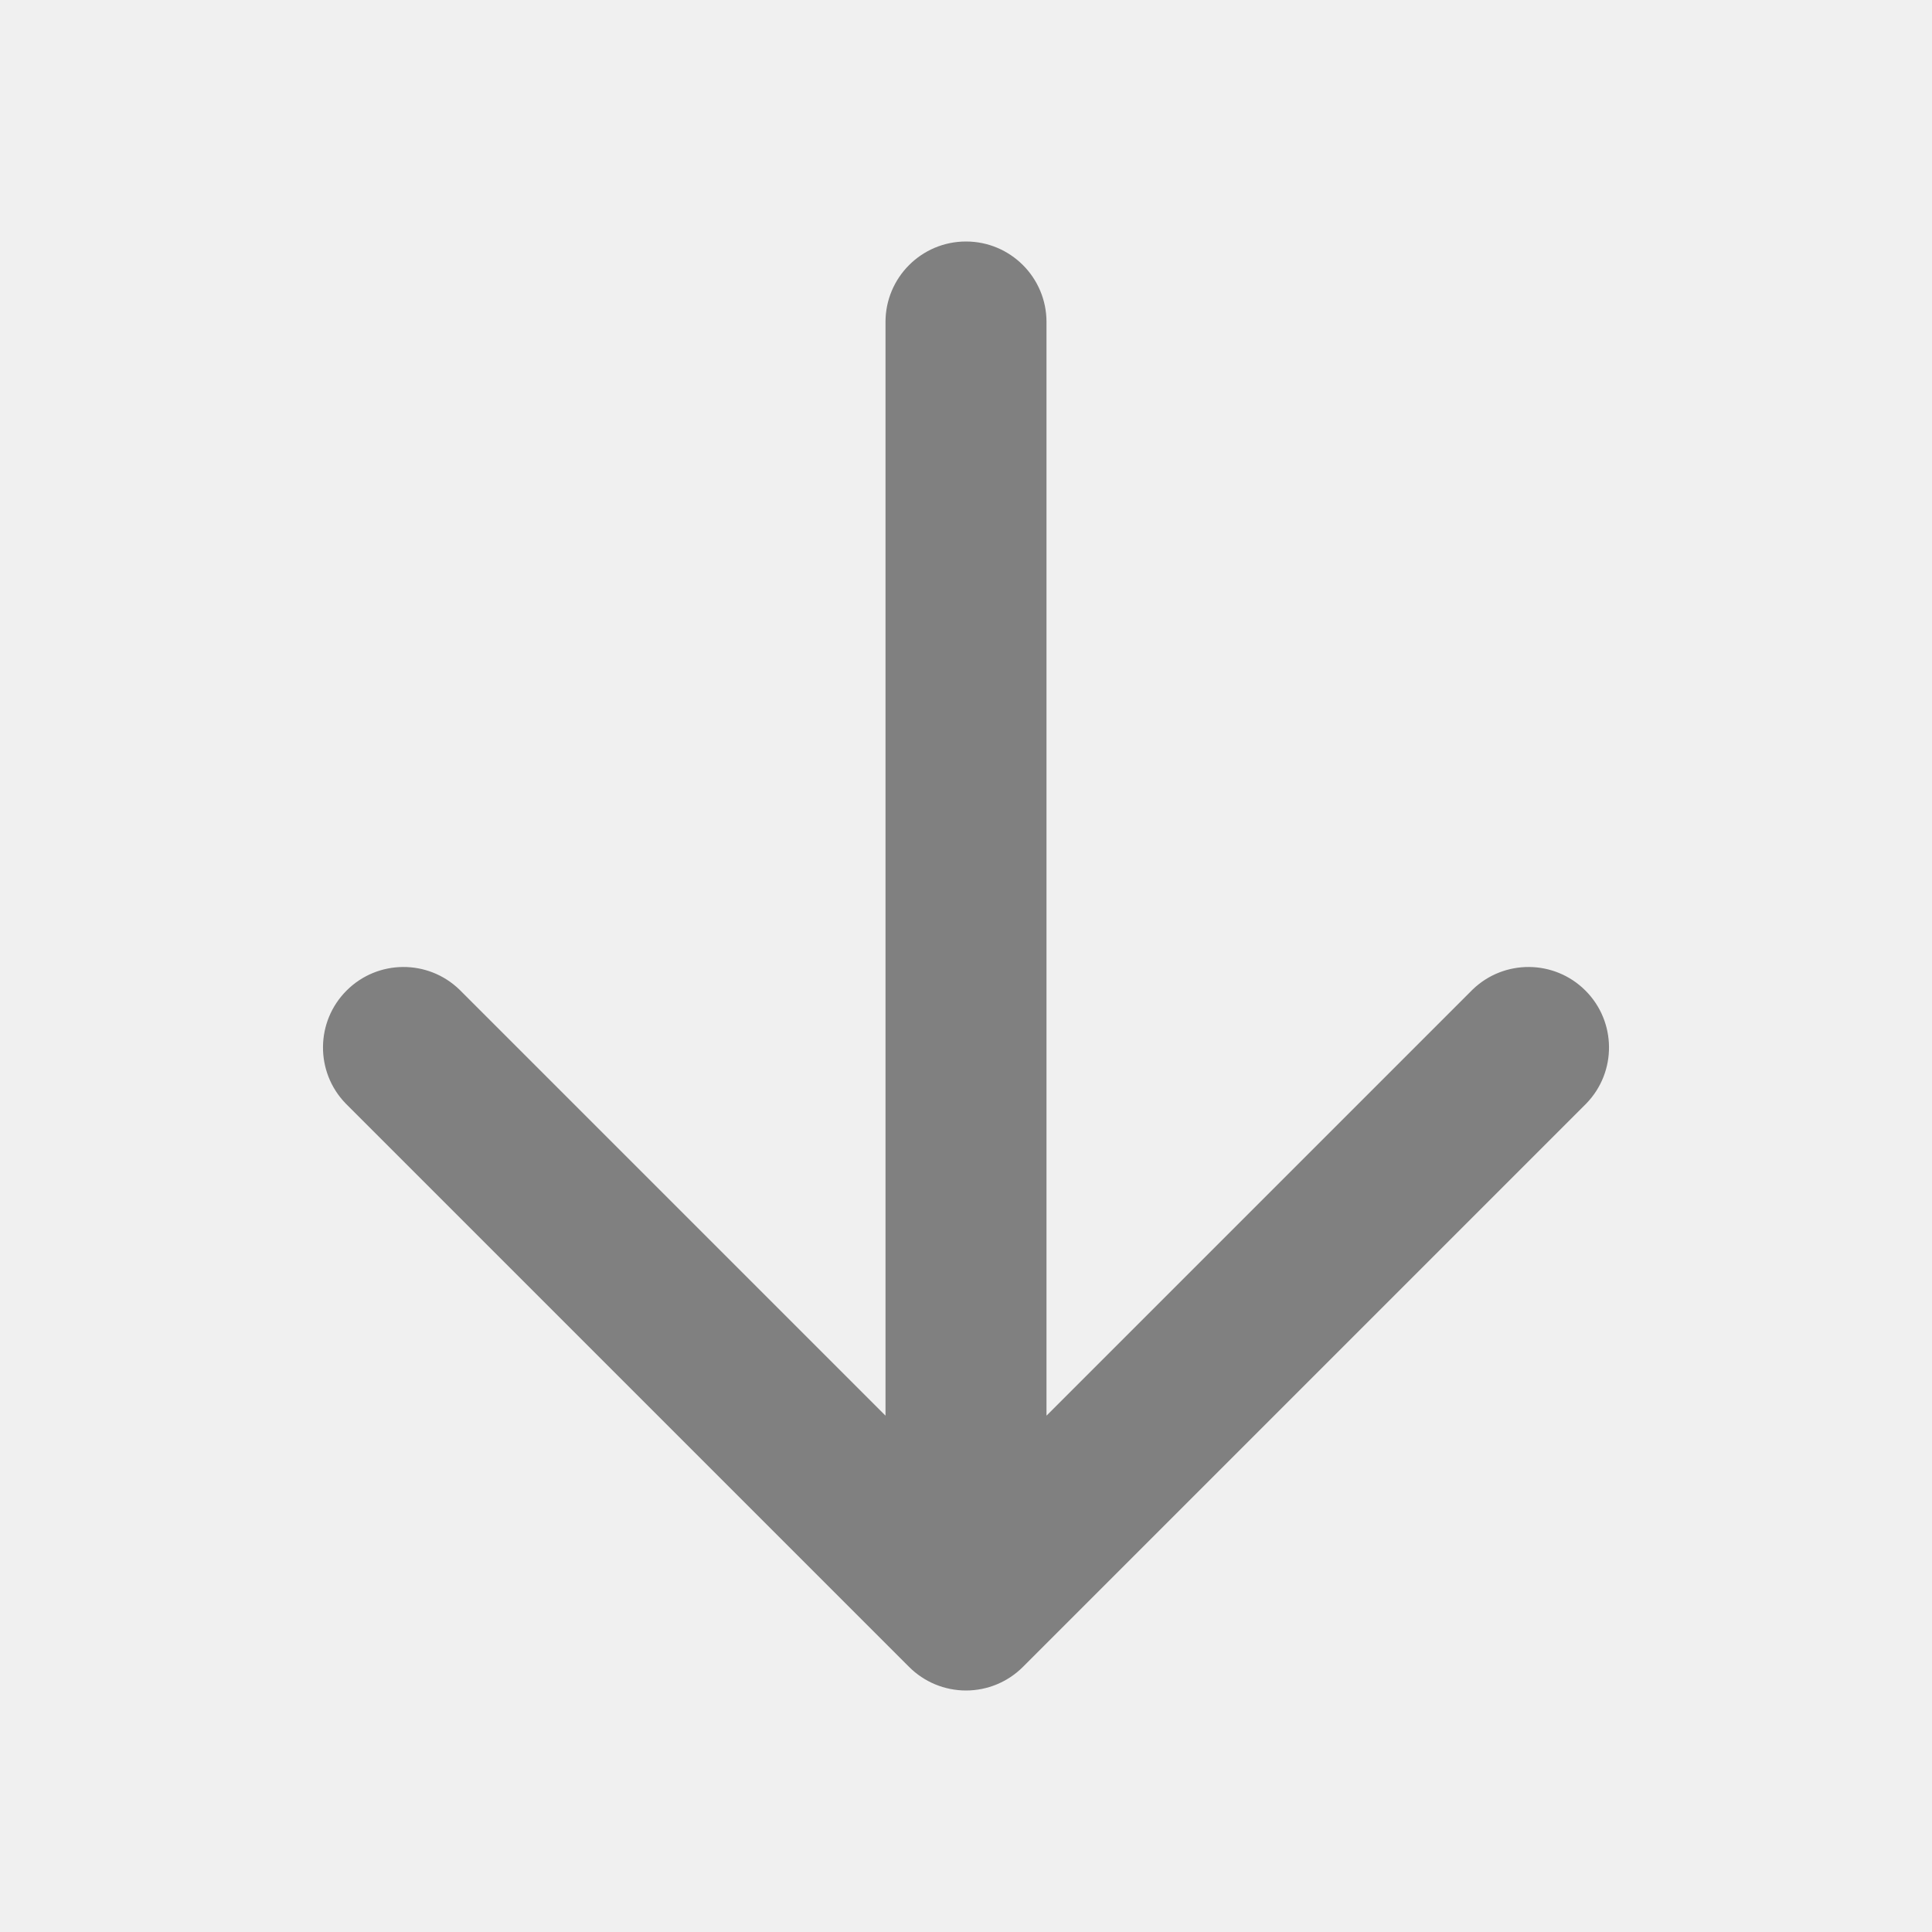
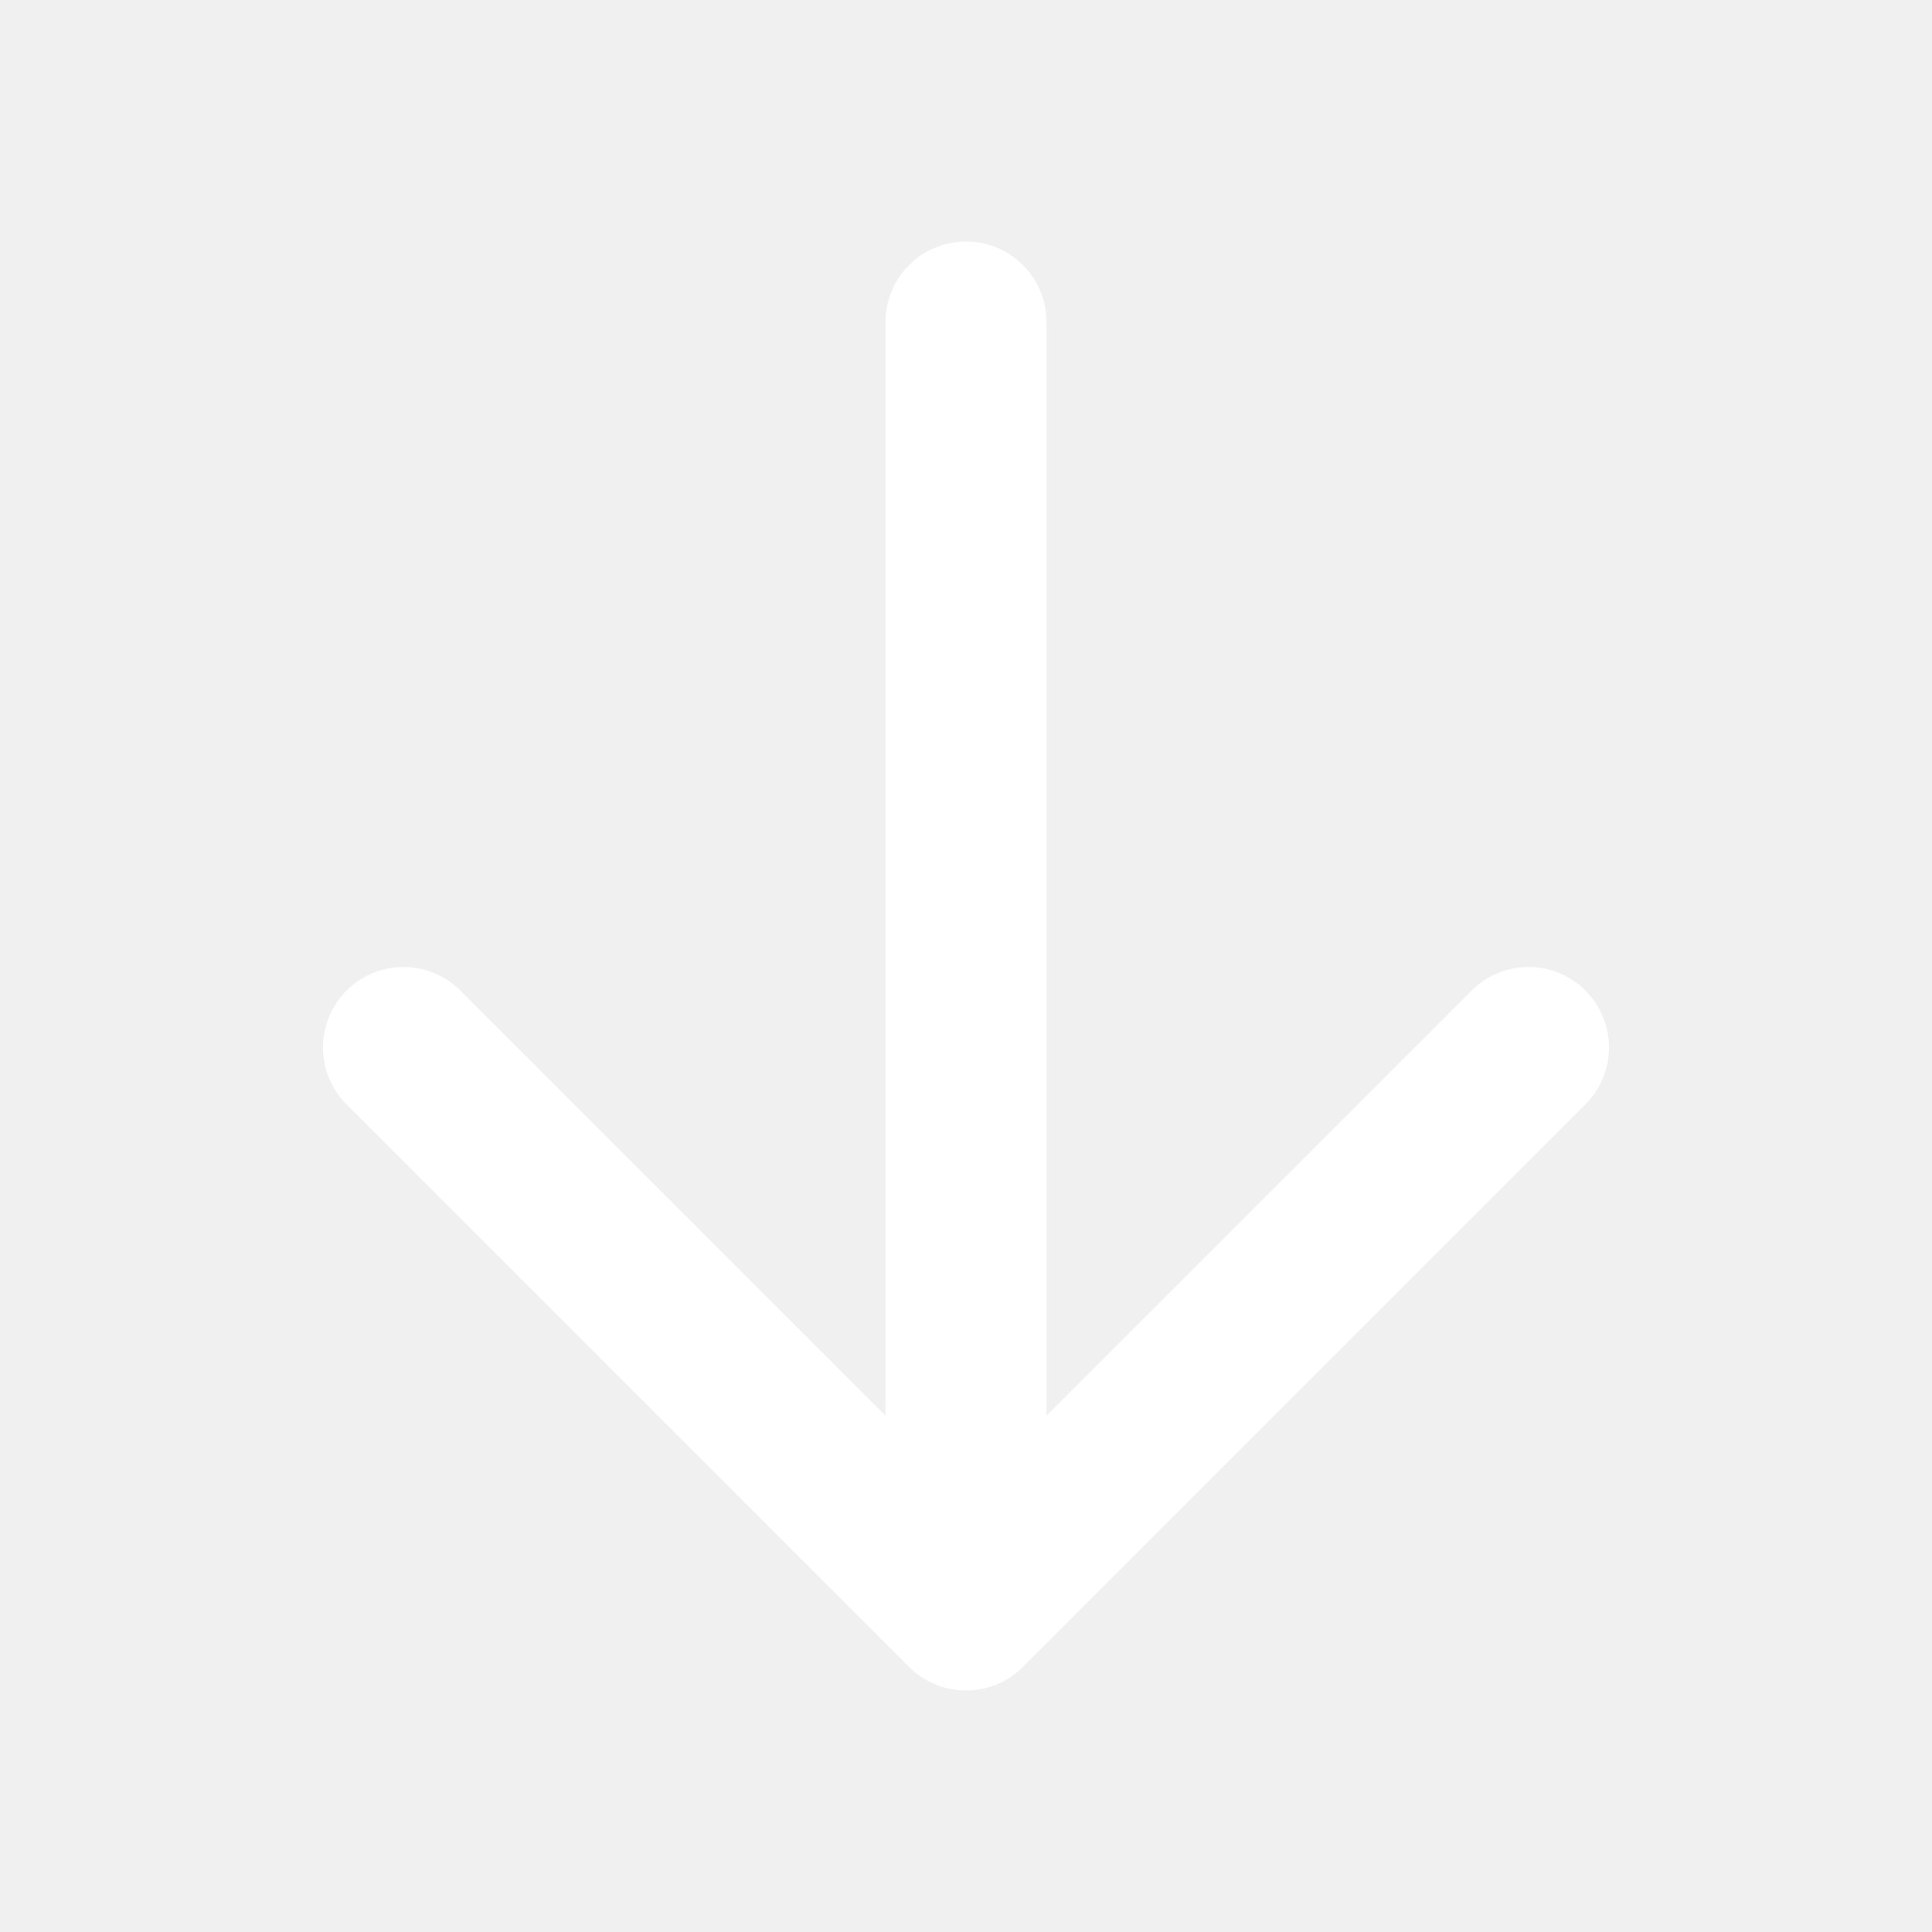
- <svg xmlns="http://www.w3.org/2000/svg" width="24" height="24" fill="#808080" viewBox="0 0 24 24">
-   <path fill="#808080" d="M12 21a1 1 0 0 1-.707-.293l-7-7a1 1 0 0 1 1.414-1.414L11 17.586V4a1 1 0 1 1 2 0v13.586l5.293-5.293a1 1 0 0 1 1.414 1.414l-7 7A1 1 0 0 1 12 21Z" />
+ <svg xmlns="http://www.w3.org/2000/svg" width="24" height="24" fill="white" viewBox="0 0 24 24">
+   <path fill="white" d="M12 21a1 1 0 0 1-.707-.293l-7-7a1 1 0 0 1 1.414-1.414L11 17.586V4a1 1 0 1 1 2 0v13.586l5.293-5.293a1 1 0 0 1 1.414 1.414l-7 7A1 1 0 0 1 12 21Z" />
</svg>
